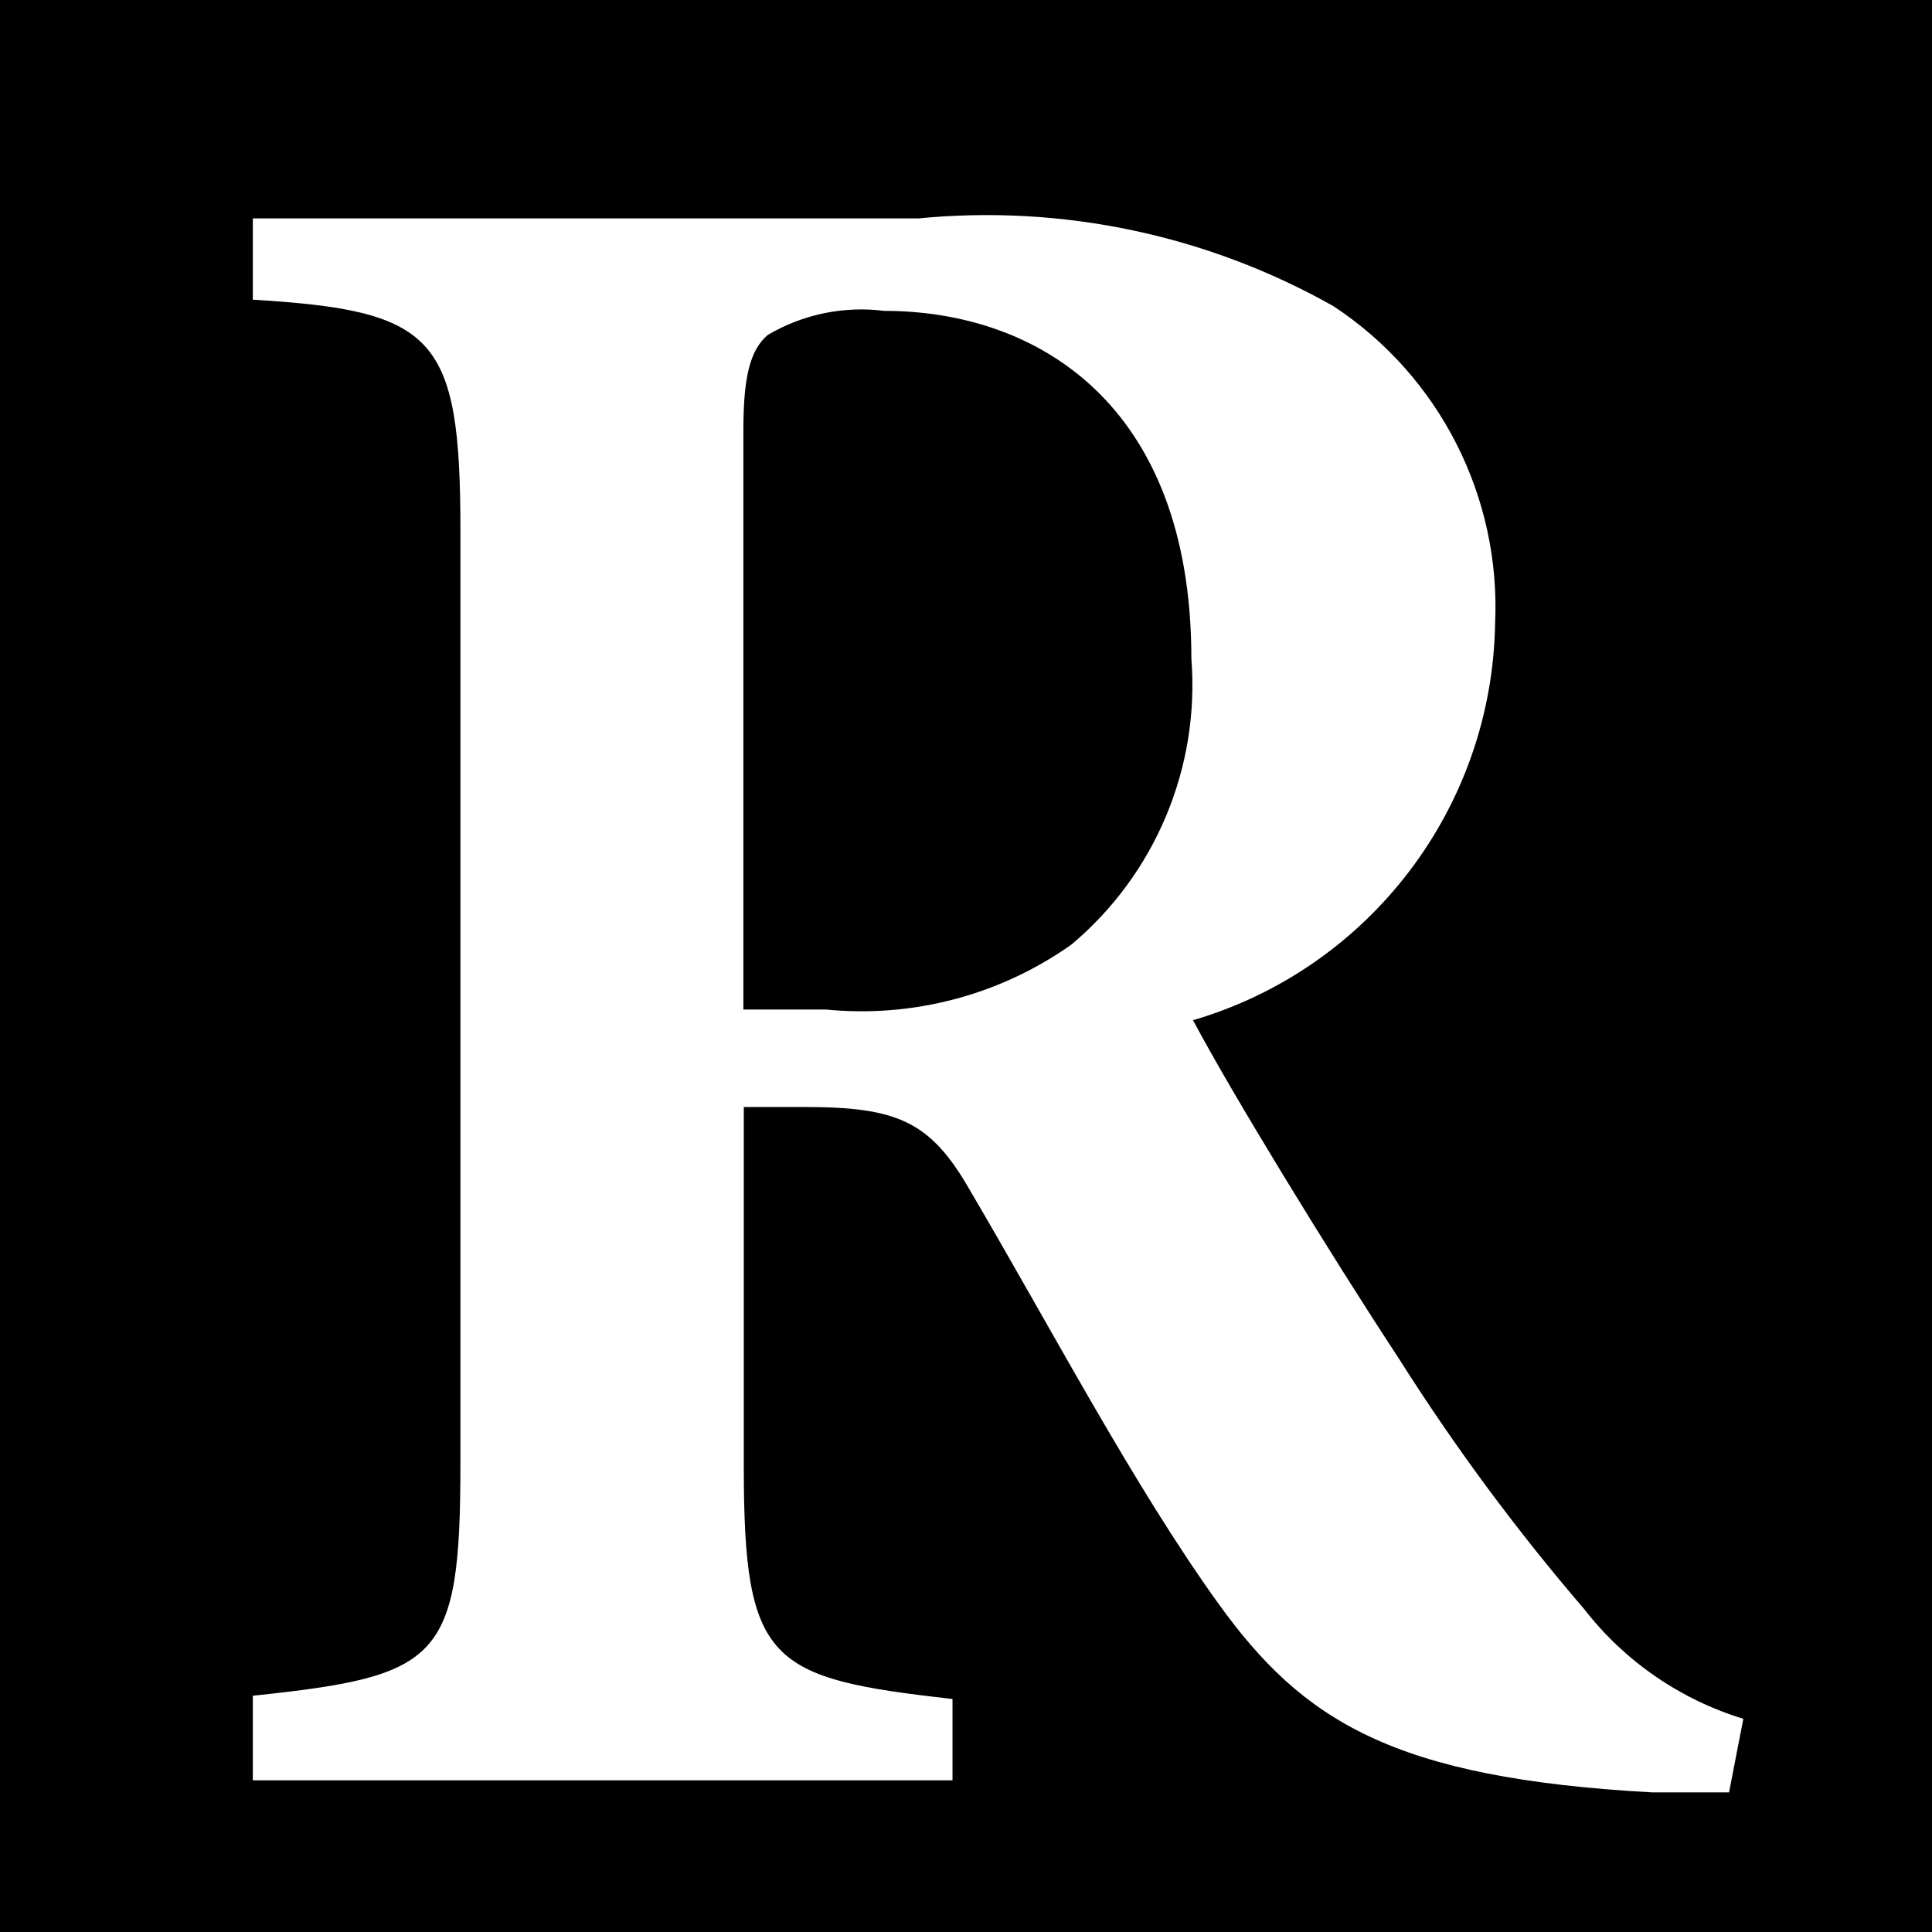
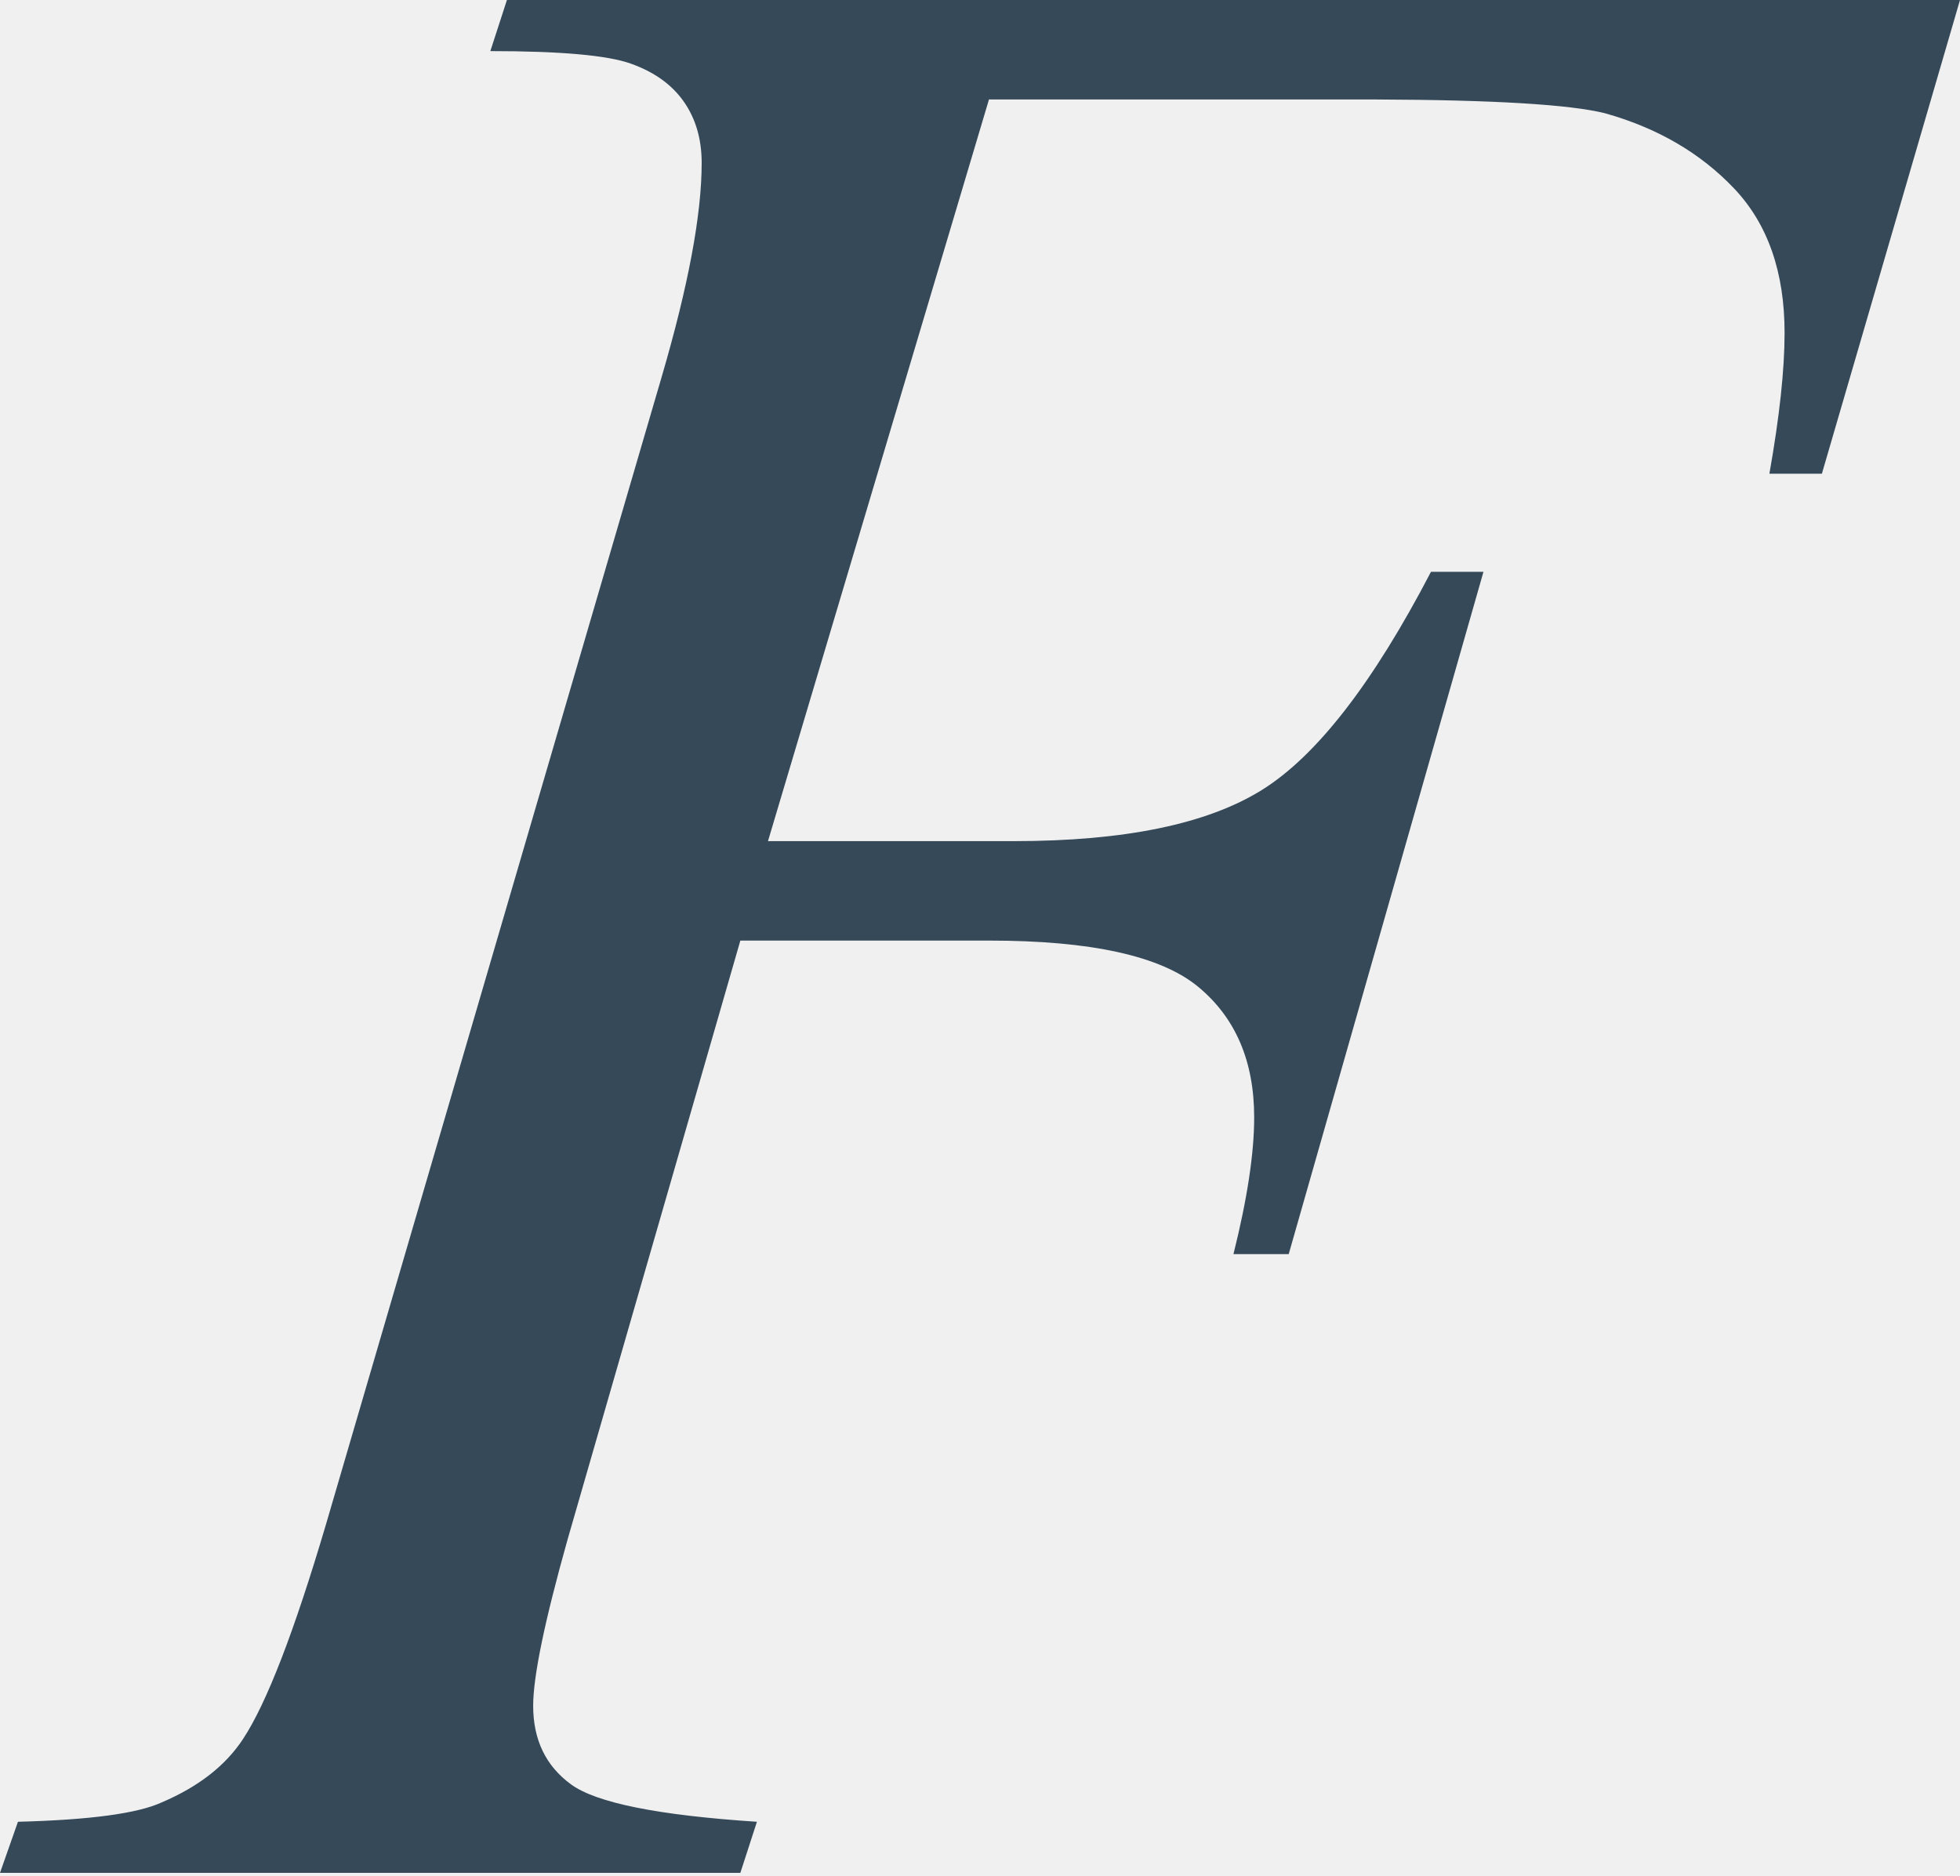
- <svg xmlns="http://www.w3.org/2000/svg" viewBox="0 0 512 512" version="1.1">
-   <g id="Page-1" stroke="none" stroke-width="1" fill="none" fill-rule="evenodd">
-     <g id="512-favicon">
-       <rect id="Rectangle" fill="#000000" x="0" y="0" width="512" height="512" />
-       <path d="M458.216,475 L437.84,475 C369.144,471.216 345.276,456.08 322.862,424.934 C300.449,393.788 278.326,351.581 257.077,315.487 C246.598,297.149 237.866,293.365 213.124,293.365 L197.114,293.365 L197.114,388.549 C197.114,440.943 203.809,444.728 252.42,450.258 L252.42,471.798 L67,471.798 L67,449.385 C116.775,444.145 122.015,440.07 122.015,387.676 L122.015,140.547 C122.015,89.026 115.32,82.331 67,79.42 L67,57.88 L243.396,57.88 C281.594,54.16 320.011,62.29 353.426,81.167 C381.521,99.705 397.778,131.666 396.215,165.289 C395.391,214.055 362.963,256.624 316.167,270.37 C326.355,289.581 351.971,331.497 370.891,360.314 C385.572,383.493 401.915,405.576 419.793,426.389 C430.517,440.219 445.262,450.388 462,455.498 L458.216,475 Z M218.878,267.534 C241.925,269.809 265.021,263.701 283.928,250.331 C306.154,231.678 317.996,203.441 315.724,174.521 C315.724,106.875 274.593,82.383 234.338,82.383 C223.605,81.03 212.726,83.287 203.417,88.797 C198.75,92.88 197,99.877 197,114.165 L197,267.534 L218.878,267.534 Z" id="Shape" fill="#FFFFFF" fill-rule="nonzero" />
+ <svg xmlns="http://www.w3.org/2000/svg" viewBox="0 0 512 490" version="1.1">
+   <g id="Favicons" stroke="none" stroke-width="1" fill="none" fill-rule="evenodd">
+     <g id="download" fill="#364959" fill-rule="nonzero">
+       <path d="M258.345,25.979 L200.615,219.738 L264.84,219.738 C293.706,219.738 315.294,215.288 329.607,206.388 C343.919,197.487 358.652,178.485 373.807,149.378 L387.518,149.378 L336.643,327.622 L322.21,327.622 C325.818,313.189 327.622,301.283 327.622,291.901 C327.622,277.228 322.751,265.862 313.009,257.804 C303.267,249.746 285.046,245.717 258.345,245.717 L193.398,245.717 L148.265,402.18 C142.272,423.492 139.276,437.969 139.276,445.61 C139.276,454.51 142.583,461.365 149.198,466.176 C155.813,470.987 171.99,474.234 197.728,475.918 L193.398,489.268 L0,489.268 L4.691,475.918 C23.453,475.437 35.961,473.753 42.216,470.867 C51.837,466.778 58.933,461.245 63.504,454.269 C69.638,444.955 76.844,426.307 85.124,398.326 L172.832,98.503 C179.807,74.689 183.295,56.047 183.295,42.576 C183.295,36.322 181.732,30.97 178.605,26.52 C175.478,22.07 170.847,18.763 164.713,16.598 C158.579,14.433 146.372,13.35 128.09,13.35 L132.42,2.84217094e-14 L512,2.84217094e-14 L475.918,123.76 L462.207,123.76 C464.853,108.847 466.176,96.579 466.176,86.957 C466.176,71.081 461.786,58.513 453.006,49.252 C444.226,39.991 432.981,33.436 419.27,29.587 C410.129,27.302 390.243,26.102 359.61,25.988 L258.345,25.979 Z" id="theFingerCompanies" />
    </g>
  </g>
</svg>
